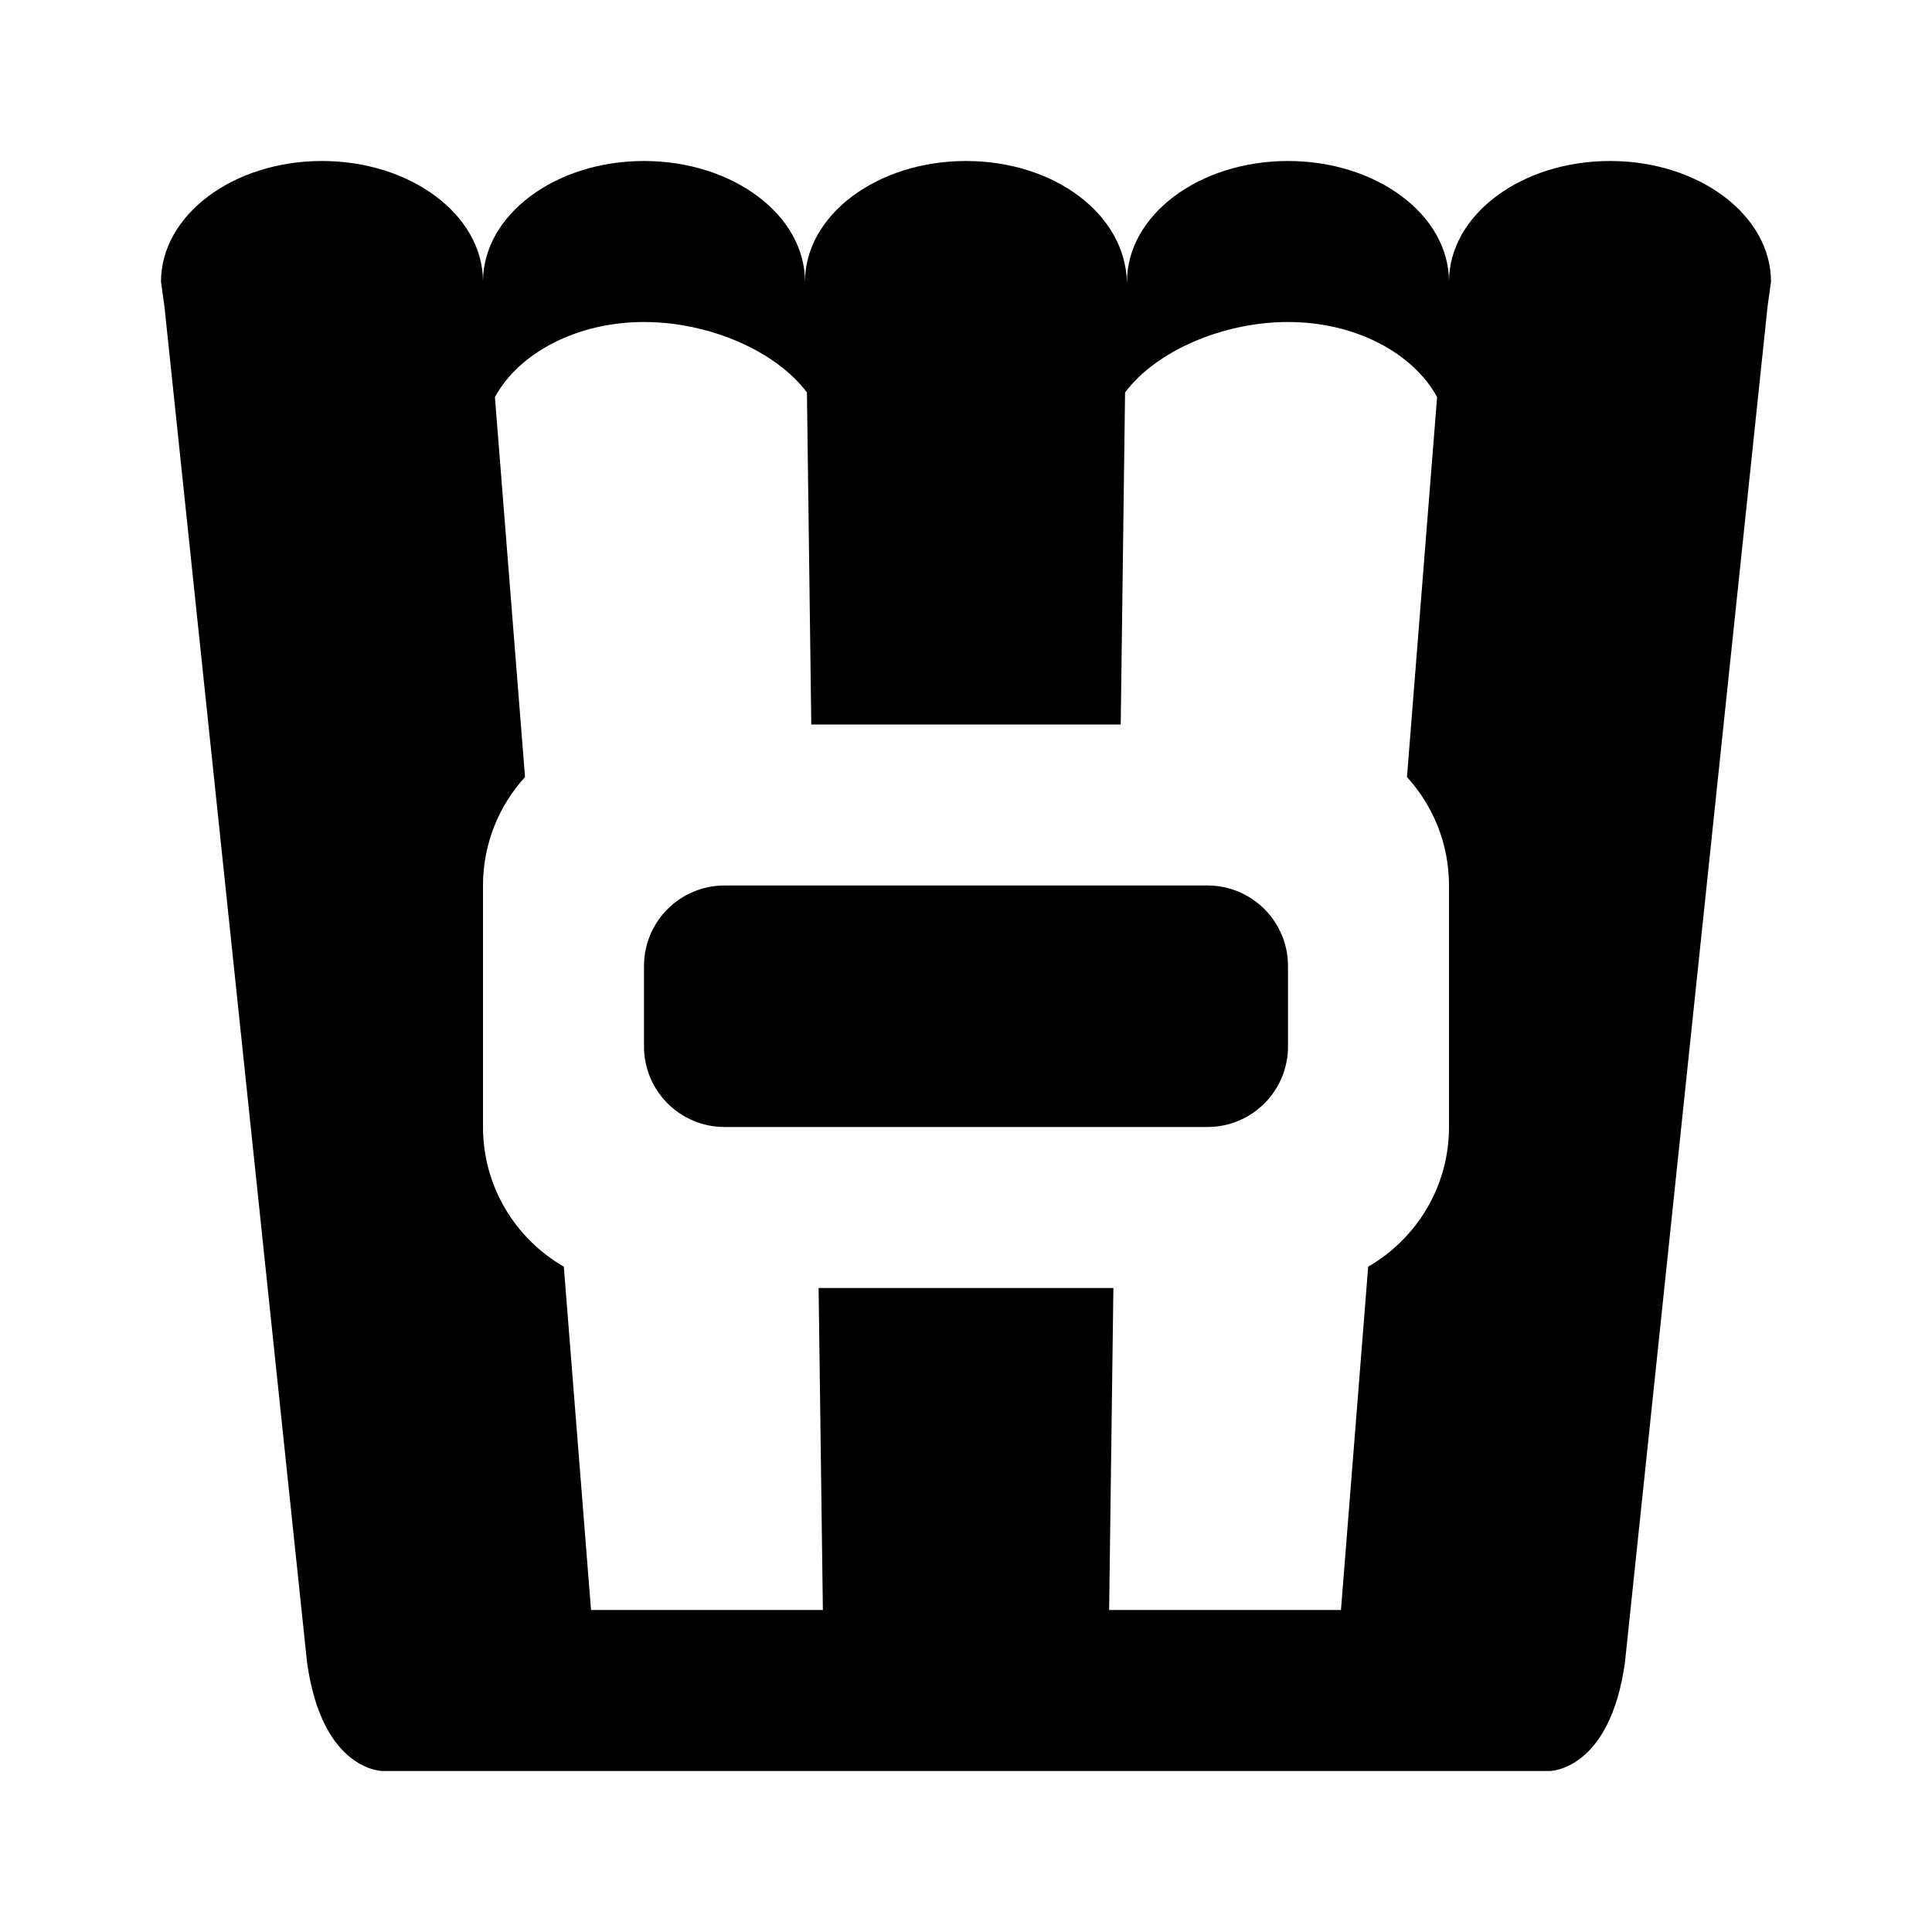
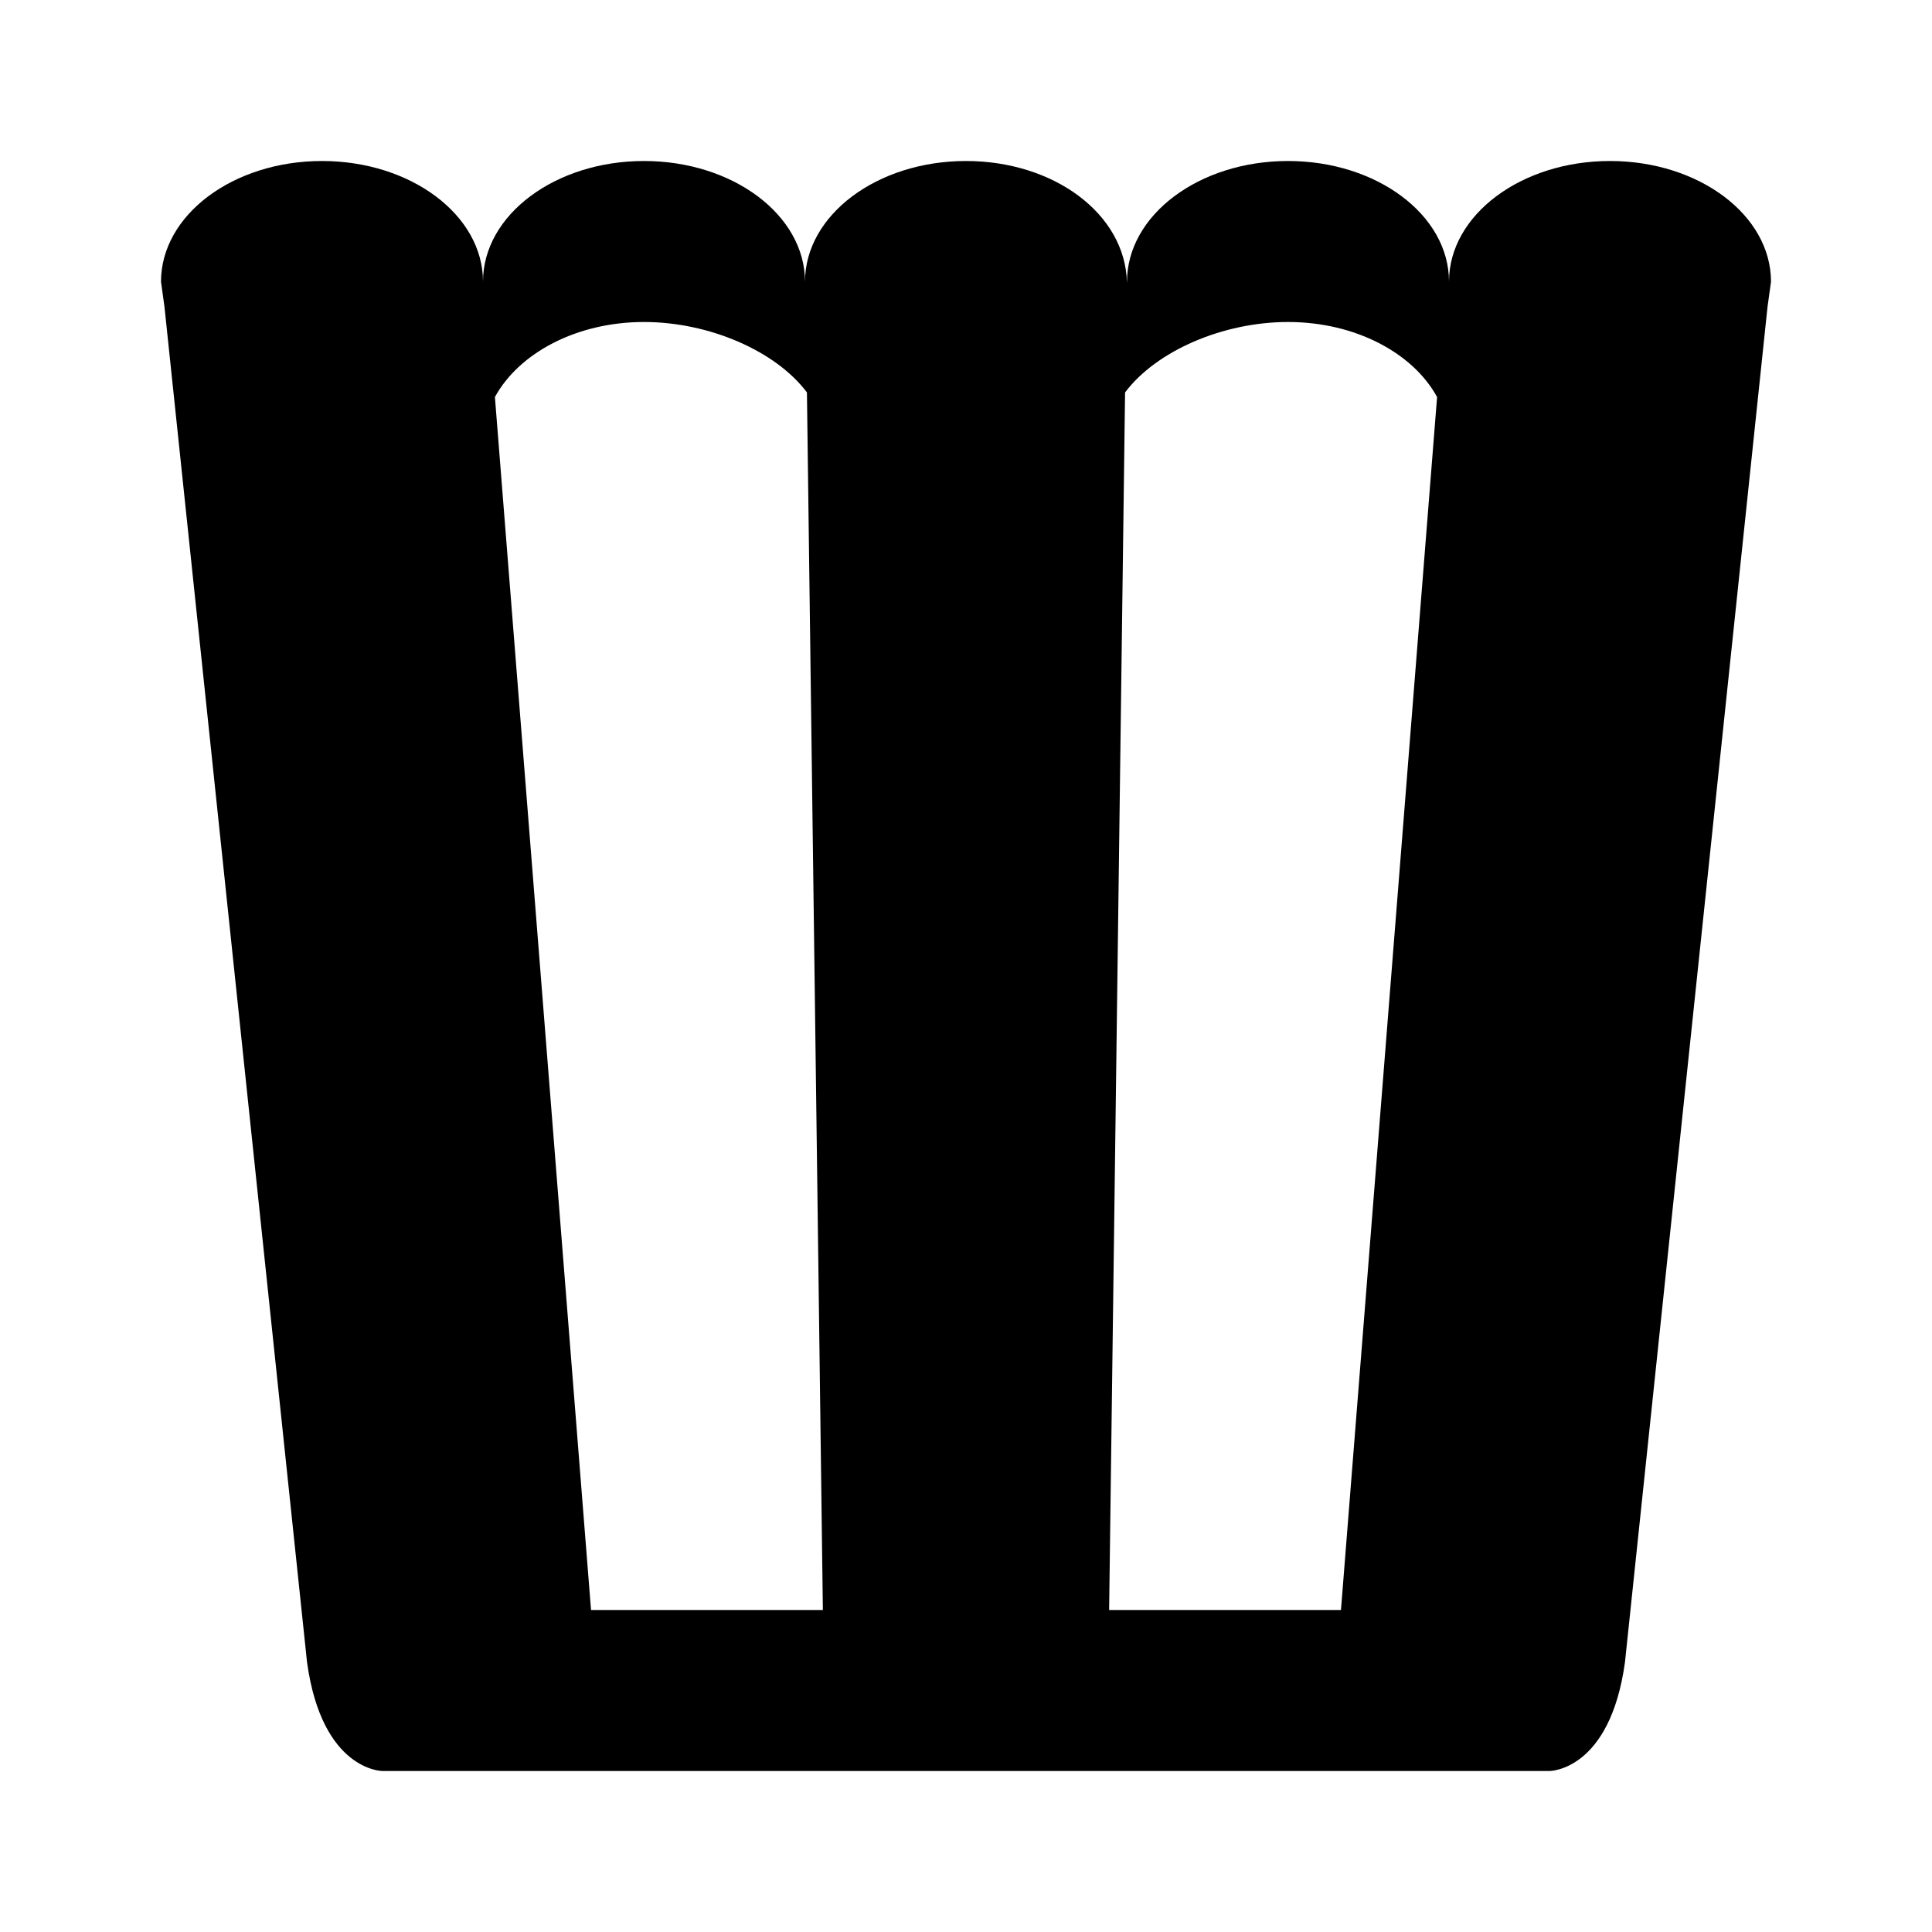
<svg xmlns="http://www.w3.org/2000/svg" version="1.1" baseProfile="full" width="24" height="24" viewBox="0 0 24.00 24.00" enable-background="new 0 0 24.00 24.00" xml:space="preserve">
-   <path fill="#000000" fill-opacity="1" stroke-width="0.2" stroke-linejoin="round" d="M 9,11L 15,11C 15.552,11 16,11.448 16,12L 16,13C 16,13.552 15.552,14 15,14L 9,14C 8.448,14 8,13.552 8,13L 8,12C 8,11.448 8.448,11 9,11 Z M 7,22L 4.75,22C 4.75,22 4,22 3.814,20.648L 2.043,3.81L 2,3.5C 2,2.672 2.895,2 4,2C 5.102,2 5.997,2.669 6,3.495C 6.003,2.669 6.898,2 8,2C 9.105,2 10,2.672 10,3.5C 10,2.672 10.895,2 12,2C 13.091,2 13.979,2.656 13.999,3.508L 14,3.5C 14,2.672 14.895,2 16,2C 17.102,2 17.997,2.669 18,3.495C 18.003,2.669 18.898,2 20,2C 21.105,2 22,2.672 22,3.5L 21.957,3.81L 20.186,20.648C 20,22 19.25,22 19.25,22L 17,22L 16.5,22L 13.75,22L 10.25,22L 7.5,22L 7,22 Z M 17.852,4.932C 17.553,4.385 16.837,4 16,4C 15.193,4 14.364,4.358 13.976,4.875L 13.922,9L 10.078,9L 10.024,4.875C 9.636,4.358 8.807,4 8,4C 7.163,4 6.447,4.385 6.148,4.932L 6.522,9.653C 6.198,10.008 6,10.481 6,11L 6,14C 6,14.742 6.404,15.389 7.004,15.735L 7.342,20L 10.222,20L 10.169,16L 13.831,16L 13.778,20L 16.658,20L 16.996,15.735C 17.596,15.389 18,14.742 18,14L 18,11C 18,10.481 17.802,10.008 17.478,9.653L 17.852,4.932 Z " />
+   <path fill="#000000" fill-opacity="1" stroke-width="0.2" stroke-linejoin="round" d="M 7,22L 4.75,22C 4.75,22 4,22 3.814,20.648L 2.043,3.81L 2,3.5C 2,2.672 2.895,2 4,2C 5.102,2 5.997,2.669 6,3.495C 6.003,2.669 6.898,2 8,2C 9.105,2 10,2.672 10,3.5C 10,2.672 10.895,2 12,2C 13.091,2 13.979,2.656 13.999,3.508L 14,3.5C 14,2.672 14.895,2 16,2C 17.102,2 17.997,2.669 18,3.495C 18.003,2.669 18.898,2 20,2C 21.105,2 22,2.672 22,3.5L 21.957,3.81L 20.186,20.648C 20,22 19.25,22 19.25,22L 17,22L 16.5,22L 13.75,22L 10.25,22L 7.5,22L 7,22 Z M 17.852,4.932C 17.553,4.385 16.837,4 16,4C 15.193,4 14.364,4.358 13.976,4.875L 13.778,20L 16.658,20L 17.852,4.932 Z M 10.024,4.875C 9.636,4.358 8.807,4 8,4C 7.163,4 6.447,4.385 6.148,4.932L 7.342,20L 10.222,20L 10.024,4.875 Z " />
</svg>
